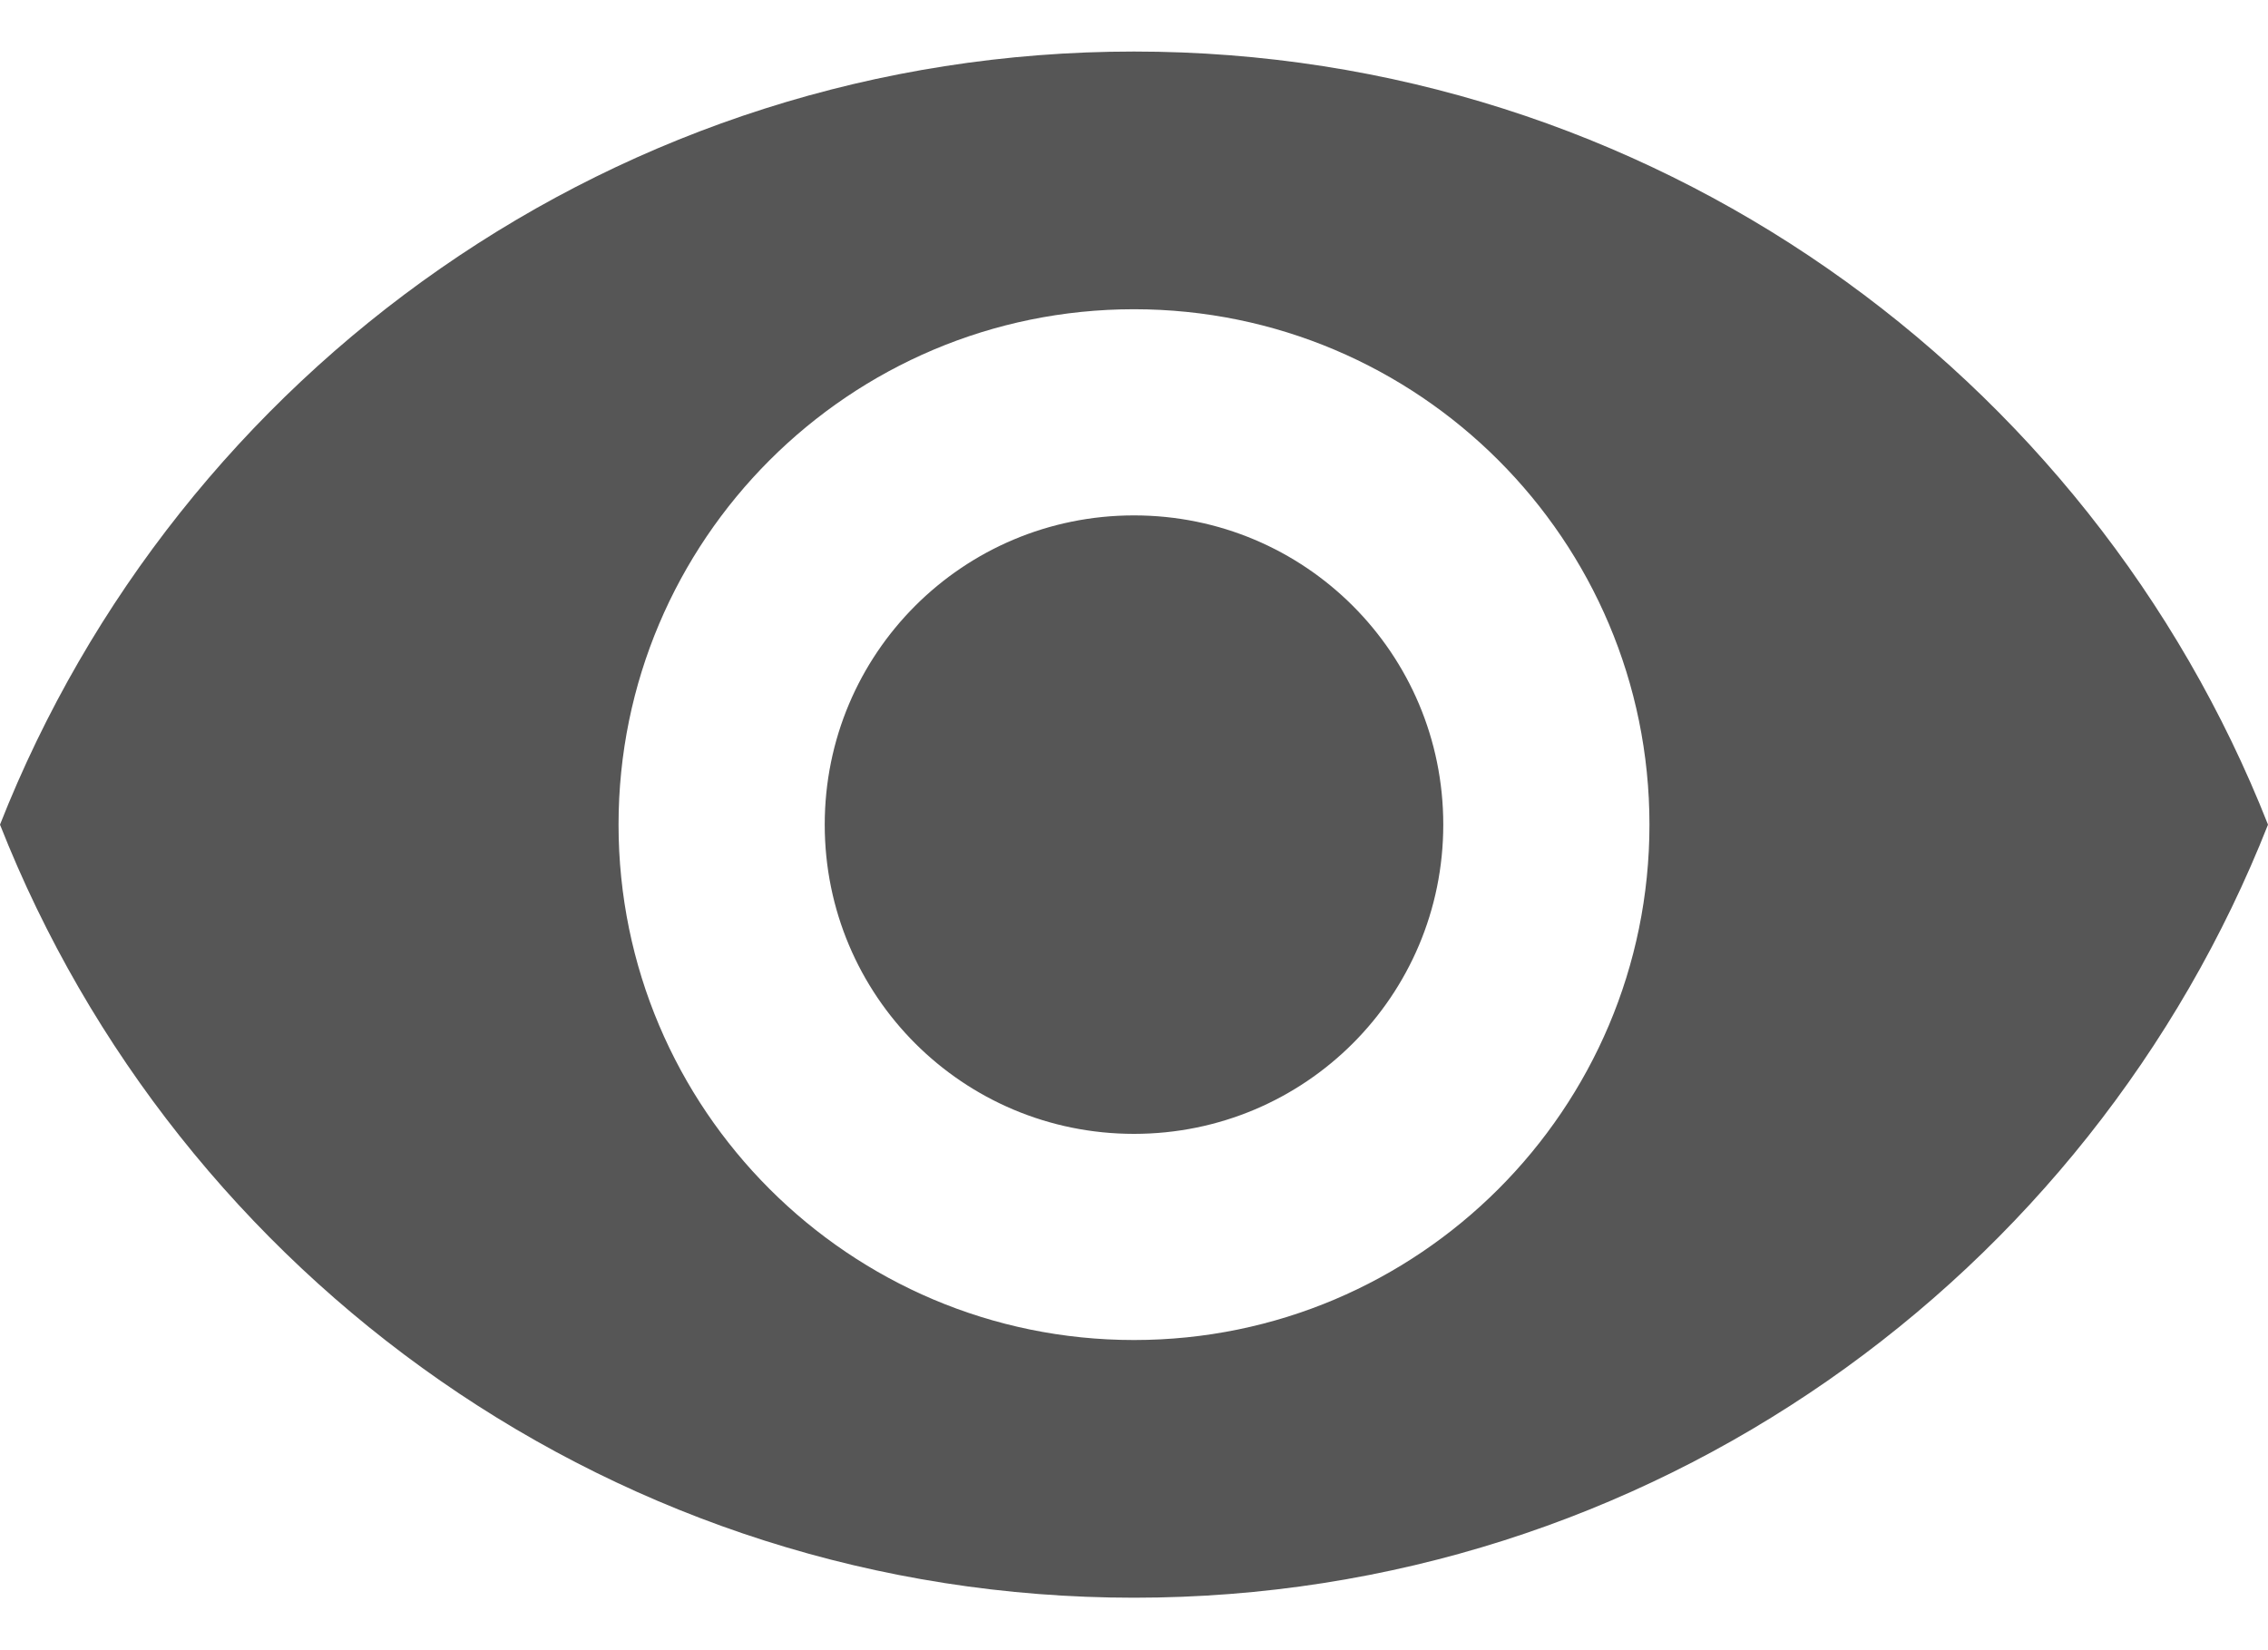
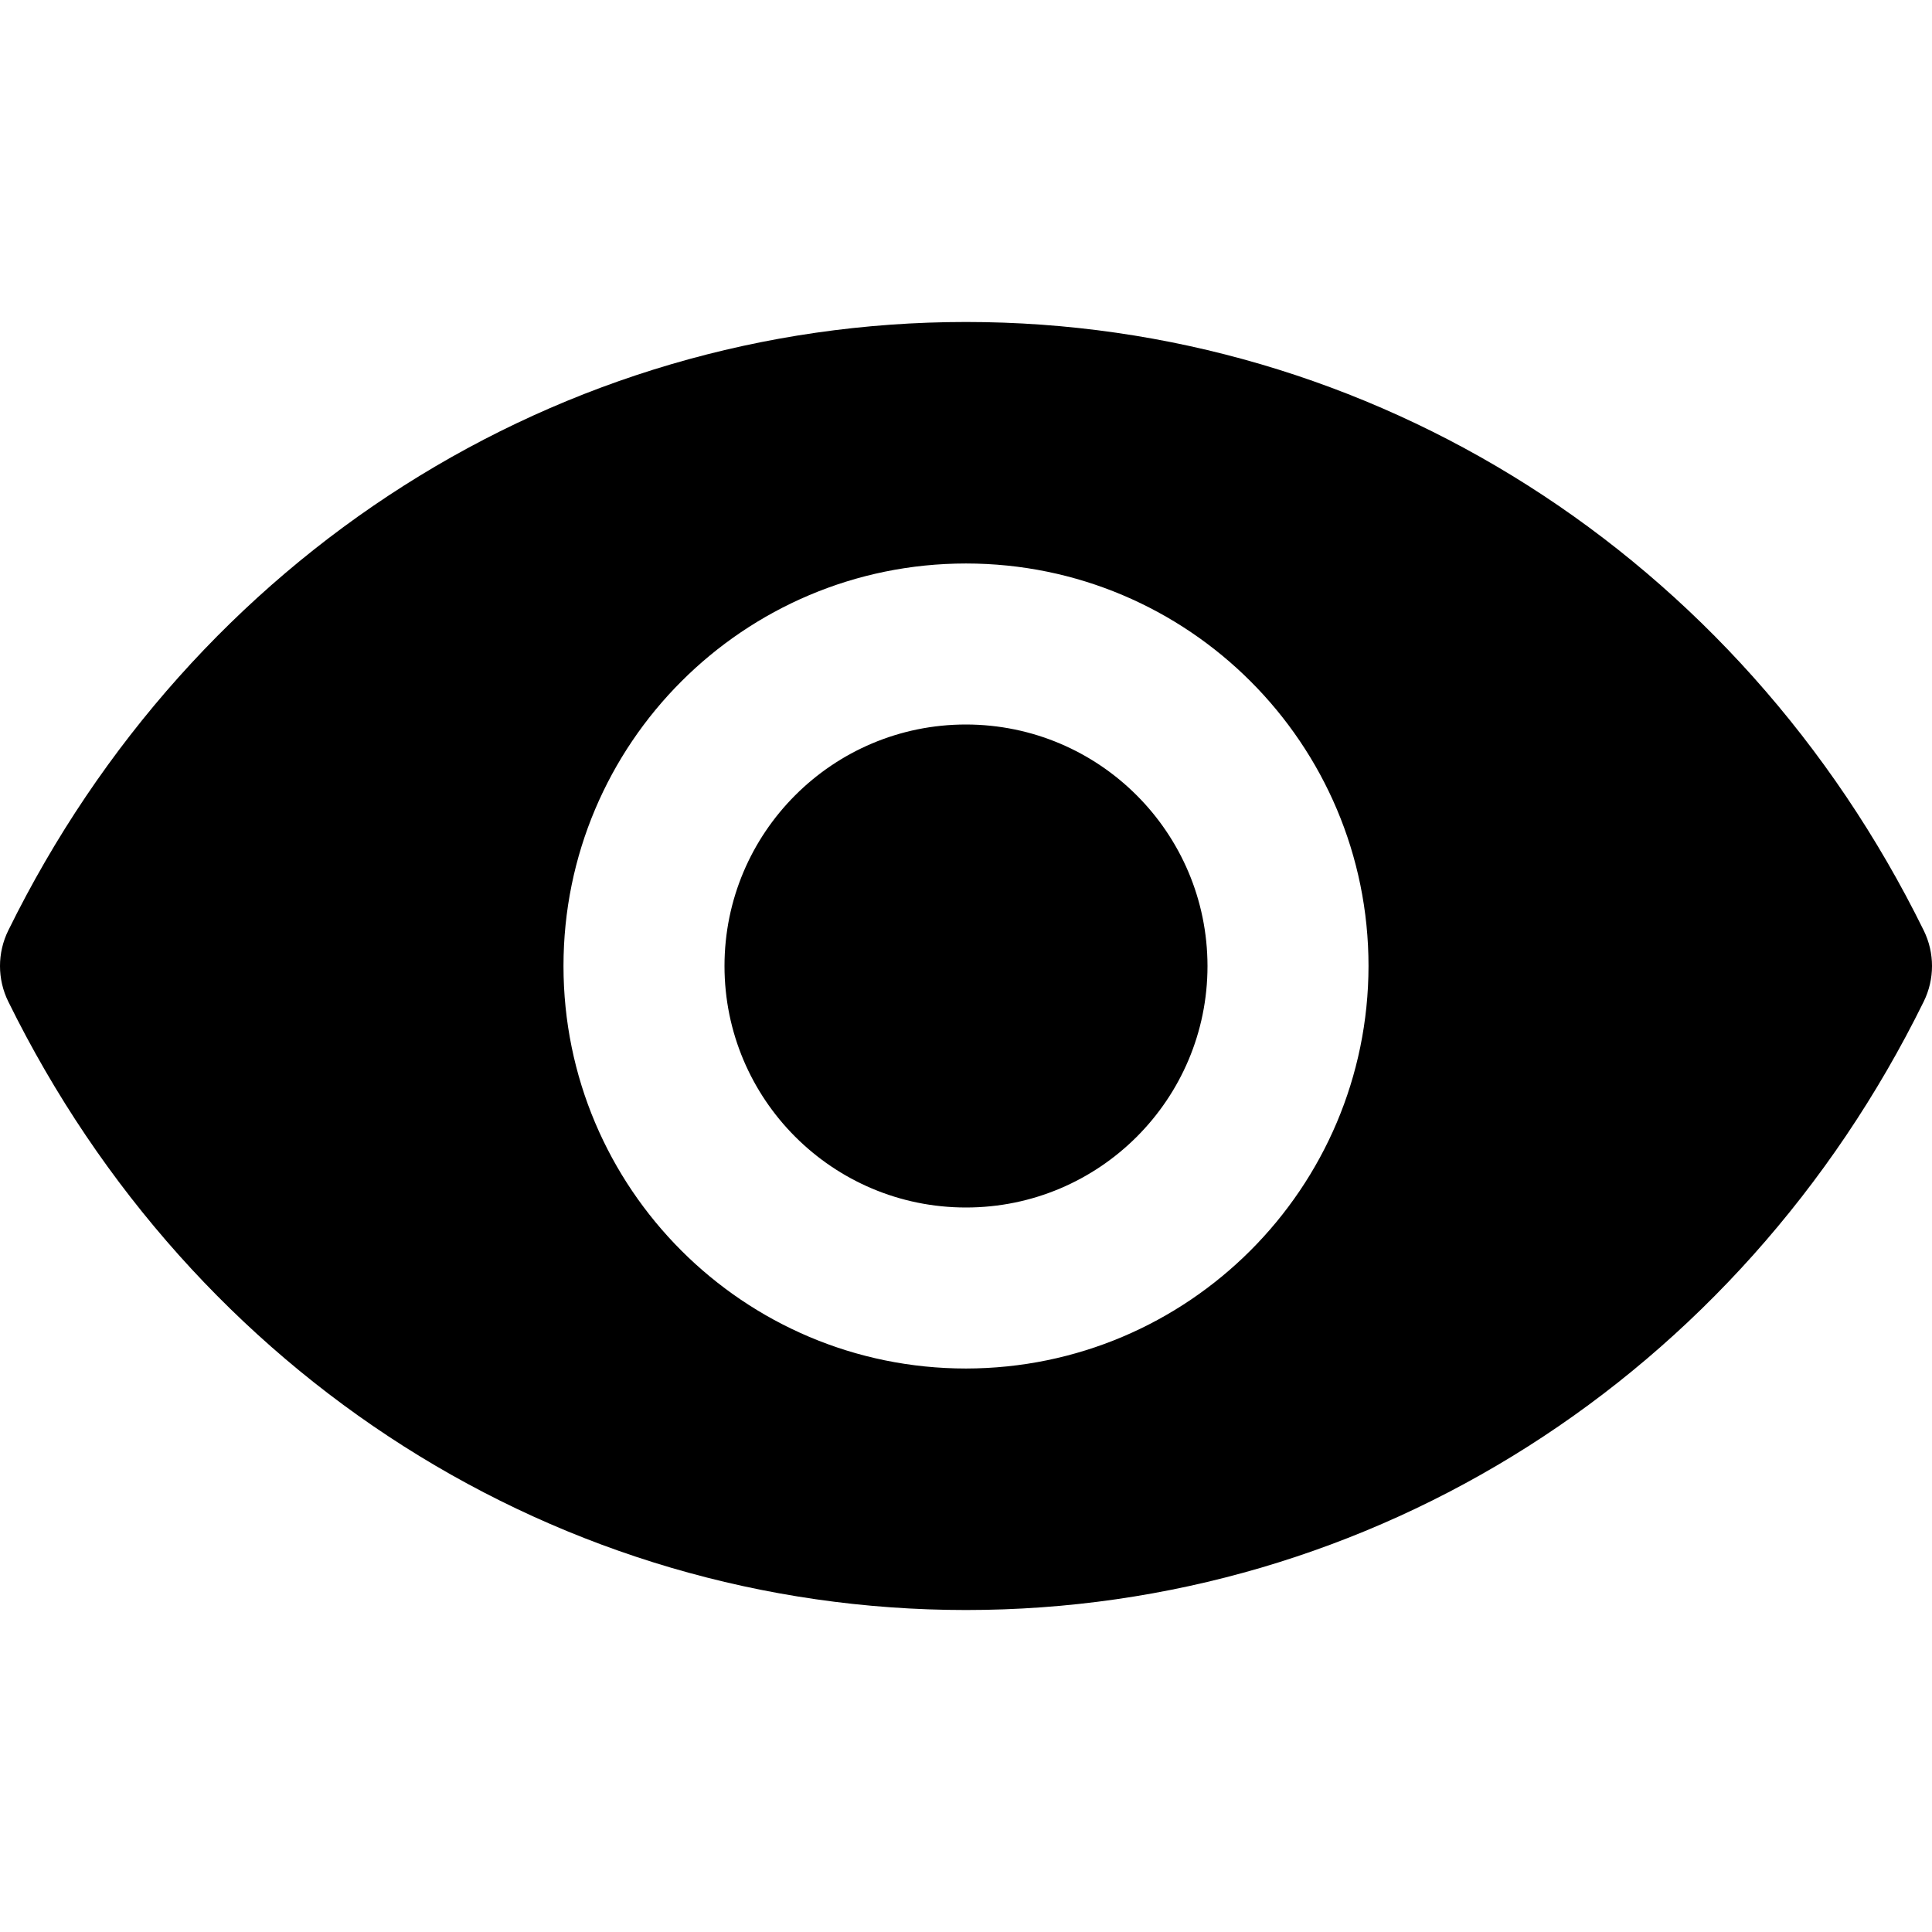
- <svg xmlns="http://www.w3.org/2000/svg" width="22" height="16" viewBox="0 0 22 16" fill="none">
-   <path d="M11 0.5C6 0.5 1.73 3.61 0 8C1.73 12.39 6 15.5 11 15.5C16 15.5 20.27 12.39 22 8C20.27 3.61 16 0.5 11 0.5ZM11 13C8.24 13 6 10.76 6 8C6 5.24 8.24 3 11 3C13.76 3 16 5.24 16 8C16 10.76 13.76 13 11 13ZM11 5C9.34 5 8 6.34 8 8C8 9.66 9.34 11 11 11C12.66 11 14 9.66 14 8C14 6.34 12.66 5 11 5Z" fill="#565656" />
+ <svg xmlns="http://www.w3.org/2000/svg" id="Layer_1" data-name="Layer 1" viewBox="0 0 512 512">
+   <path d="M320,256a64,64,0,1,1-64-64A64.07,64.07,0,0,1,320,256Zm189.81,9.42C460.86,364.89,363.6,426.67,256,426.67S51.14,364.89,2.19,265.42a21.33,21.33,0,0,1,0-18.83C51.14,147.11,148.4,85.33,256,85.33s204.86,61.78,253.81,161.25A21.33,21.33,0,0,1,509.81,265.42ZM362.67,256A106.67,106.67,0,1,0,256,362.67,106.79,106.79,0,0,0,362.67,256Z" />
</svg>
